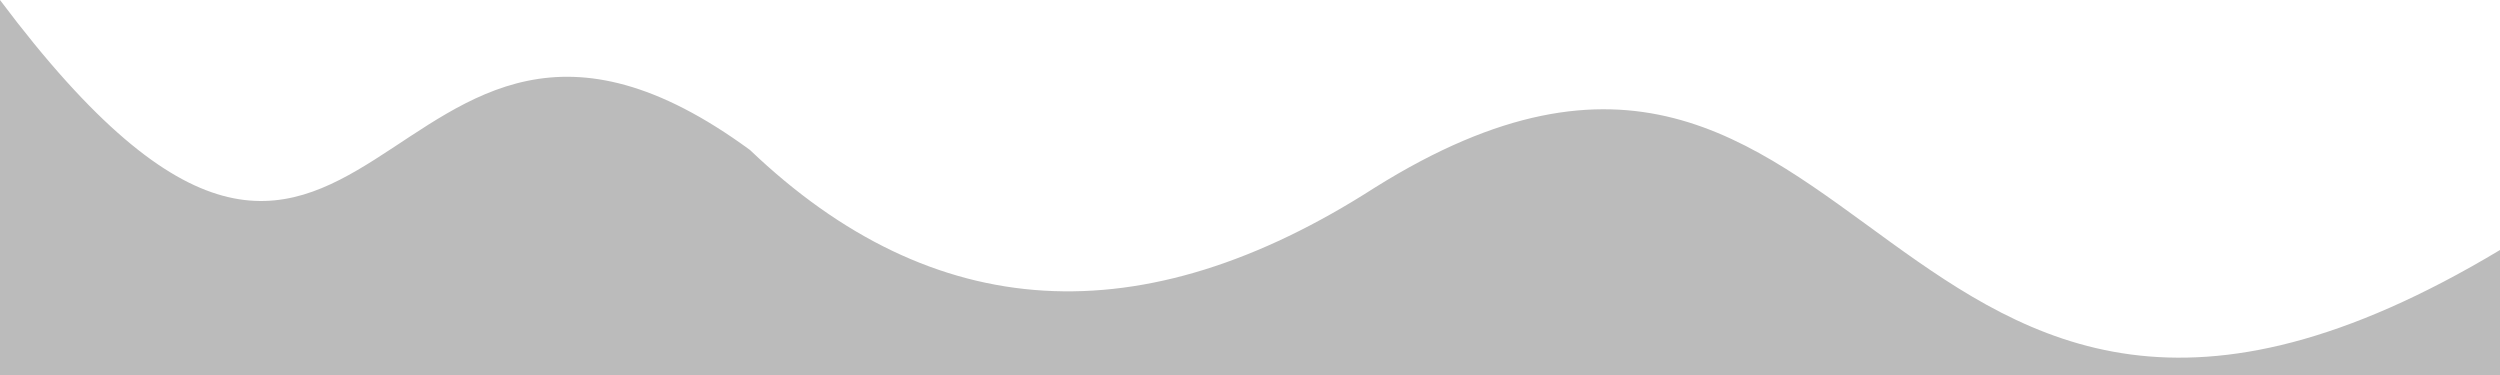
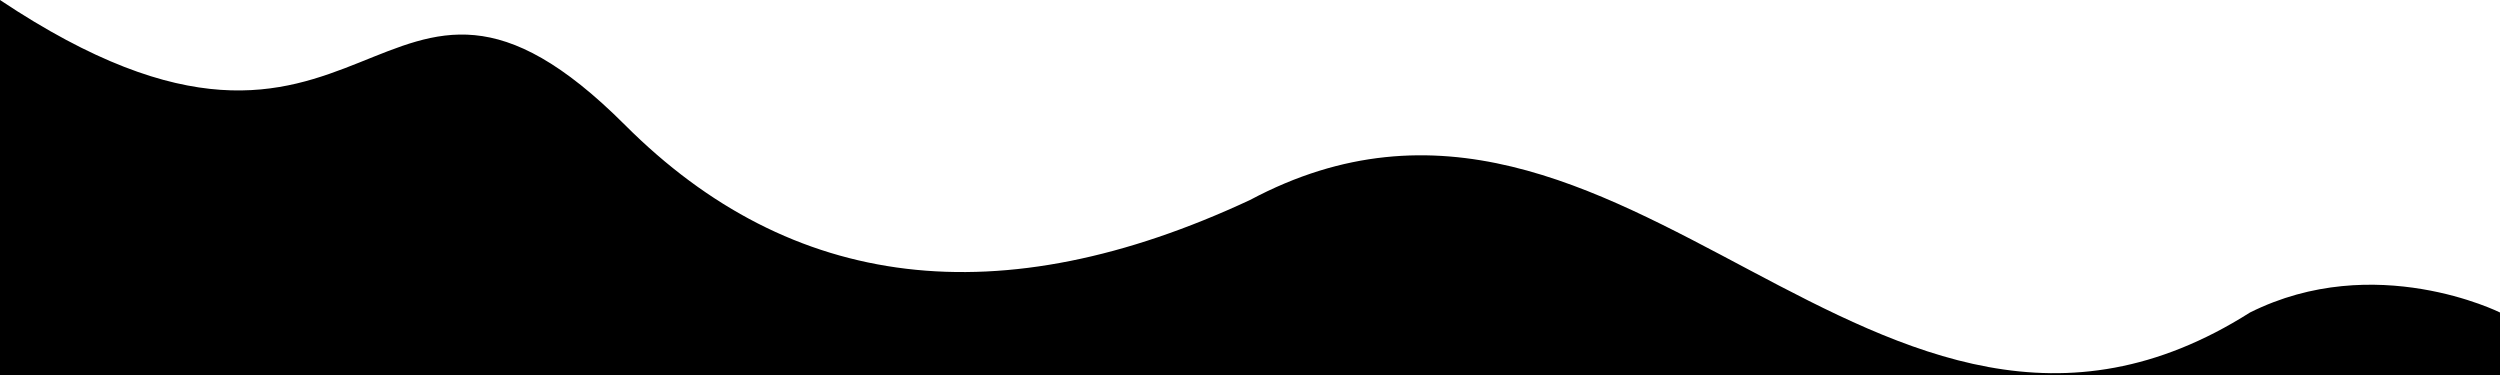
<svg xmlns="http://www.w3.org/2000/svg" viewBox="0 0 20 3" width="100%" height="100%" preserveAspectRatio="none">
-   <path fill="#bbb" fill-opacity="1" d="m0 0c3 4 3-1 6 1.2Q8.2 3.3 11 1.5C15-1 15 5 20 2V3H0Z" />
+   <path d="m0 0c3 2 3-1 5 1Q7 3 10 1.6C13 0 15 4.4 18 2.5 19 2 20 2.5 20 2.5V3H0Z" />
</svg>
